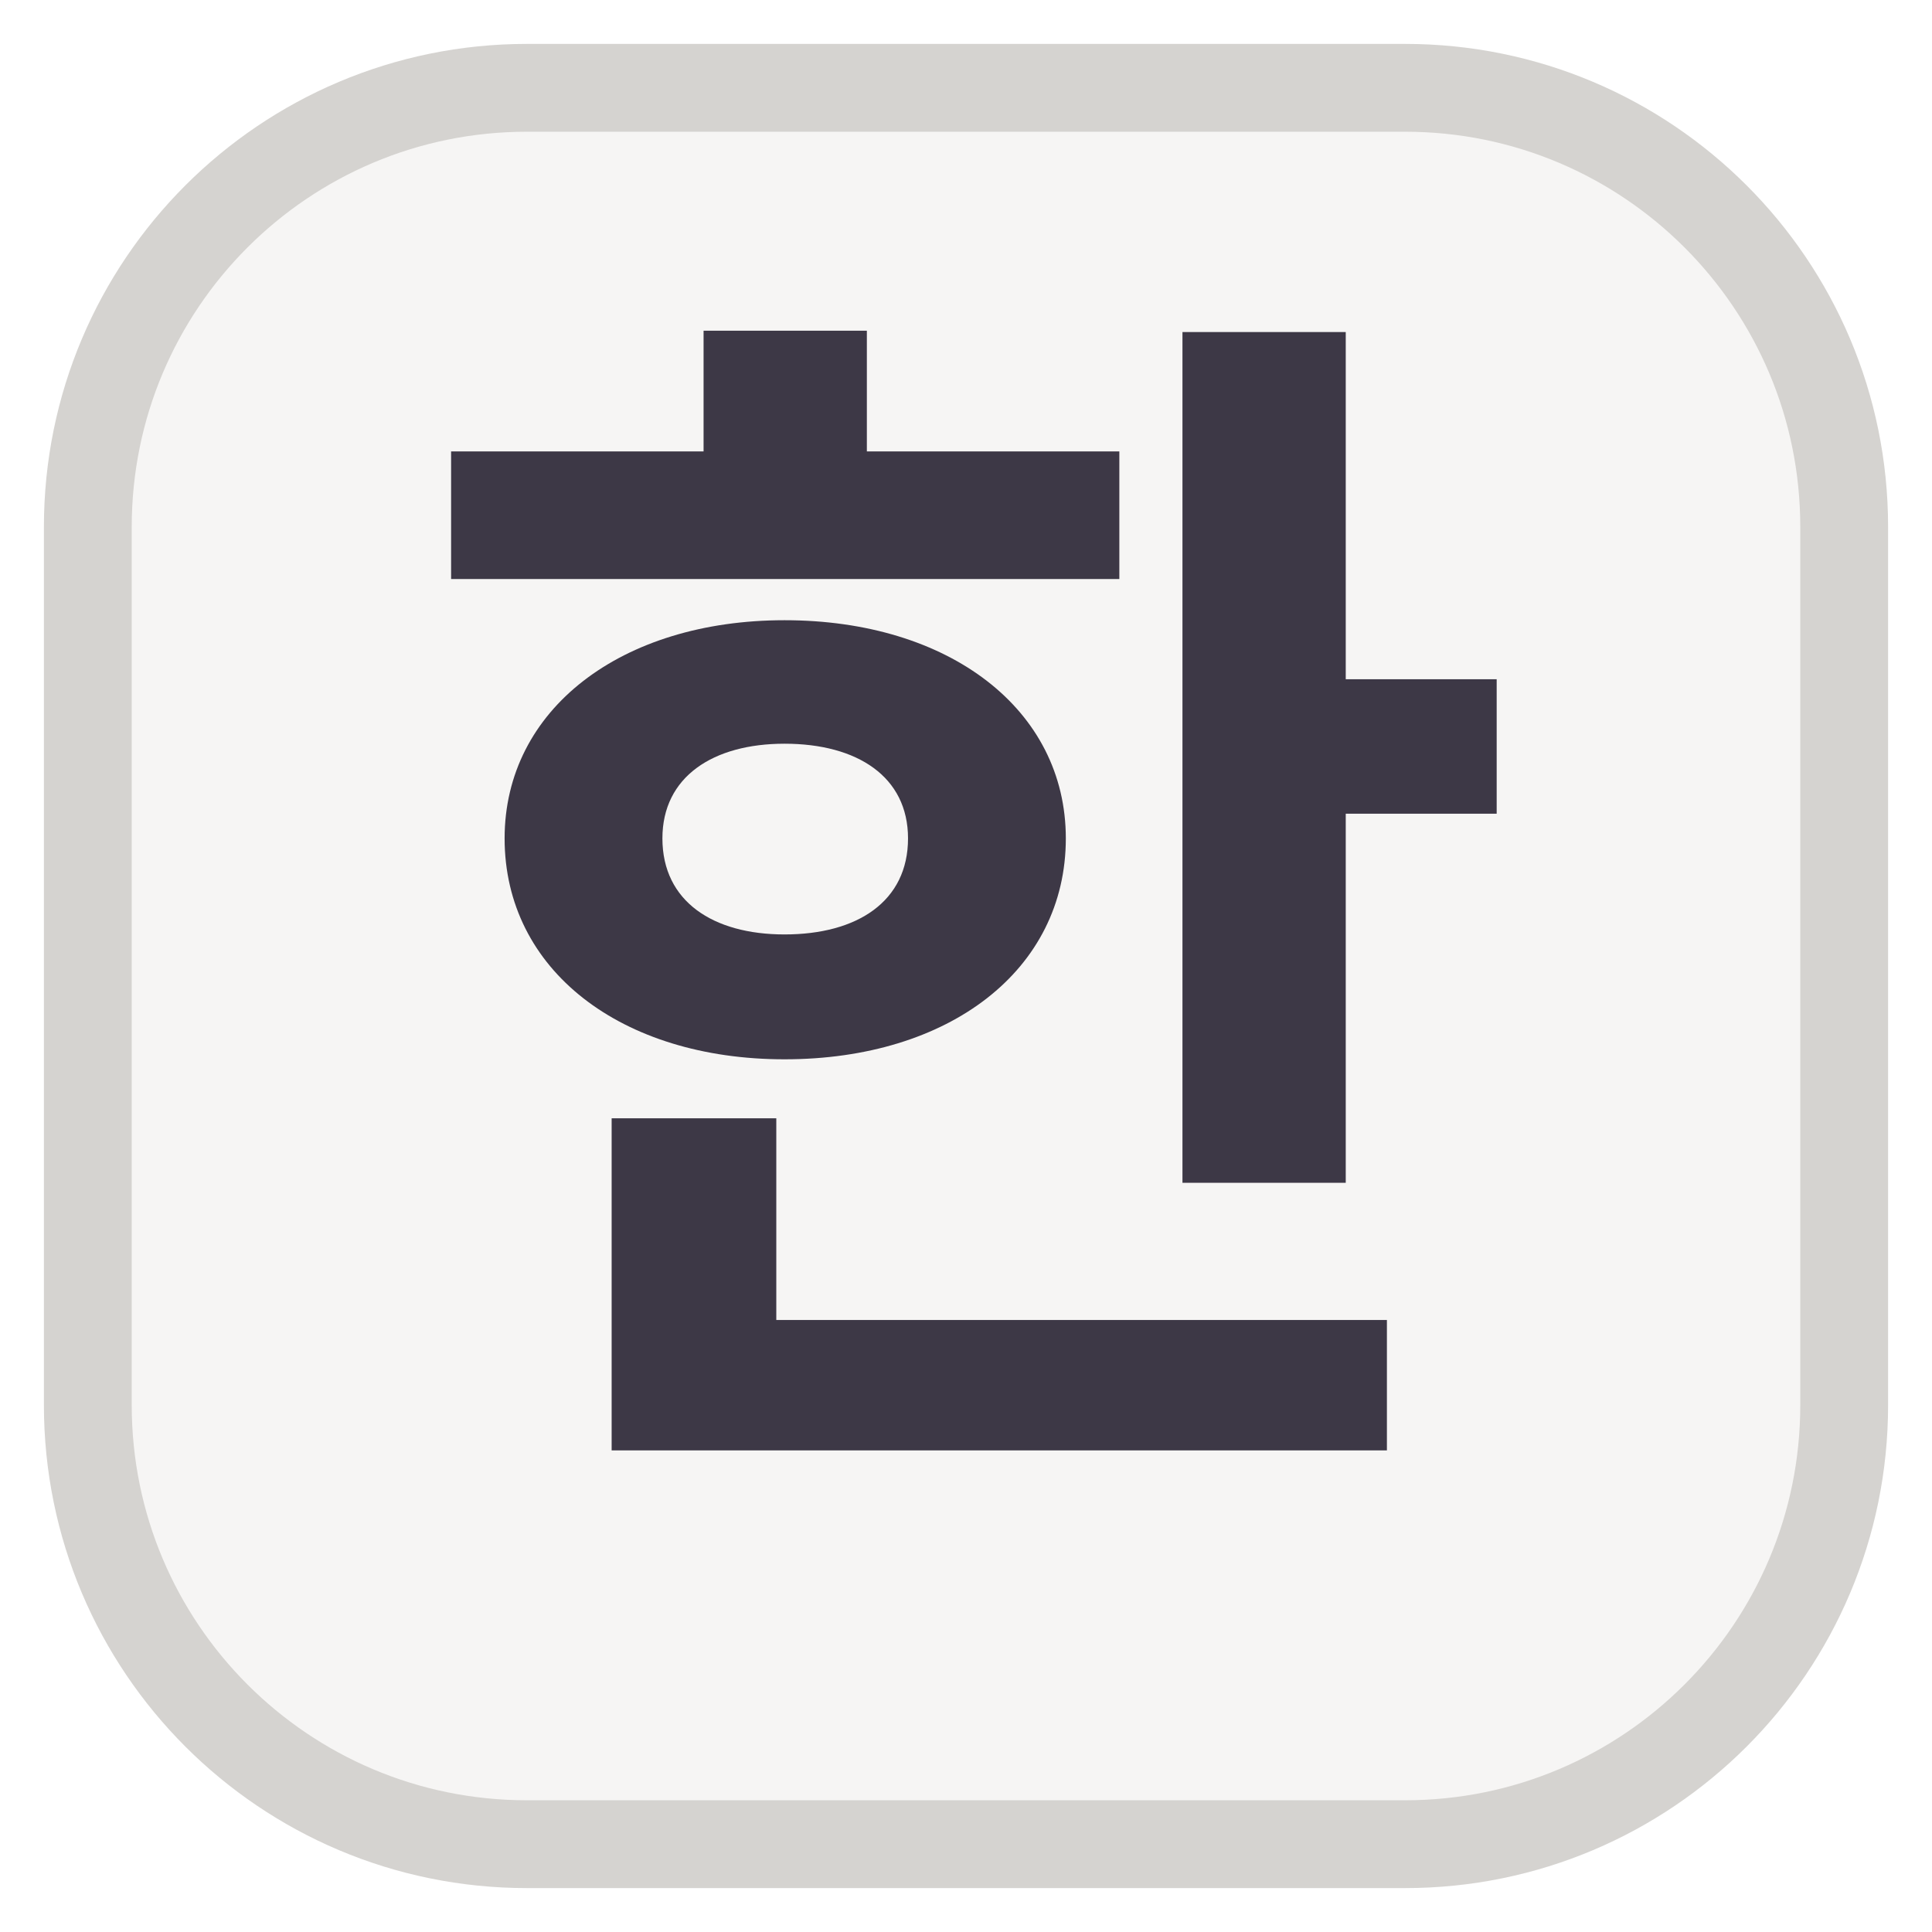
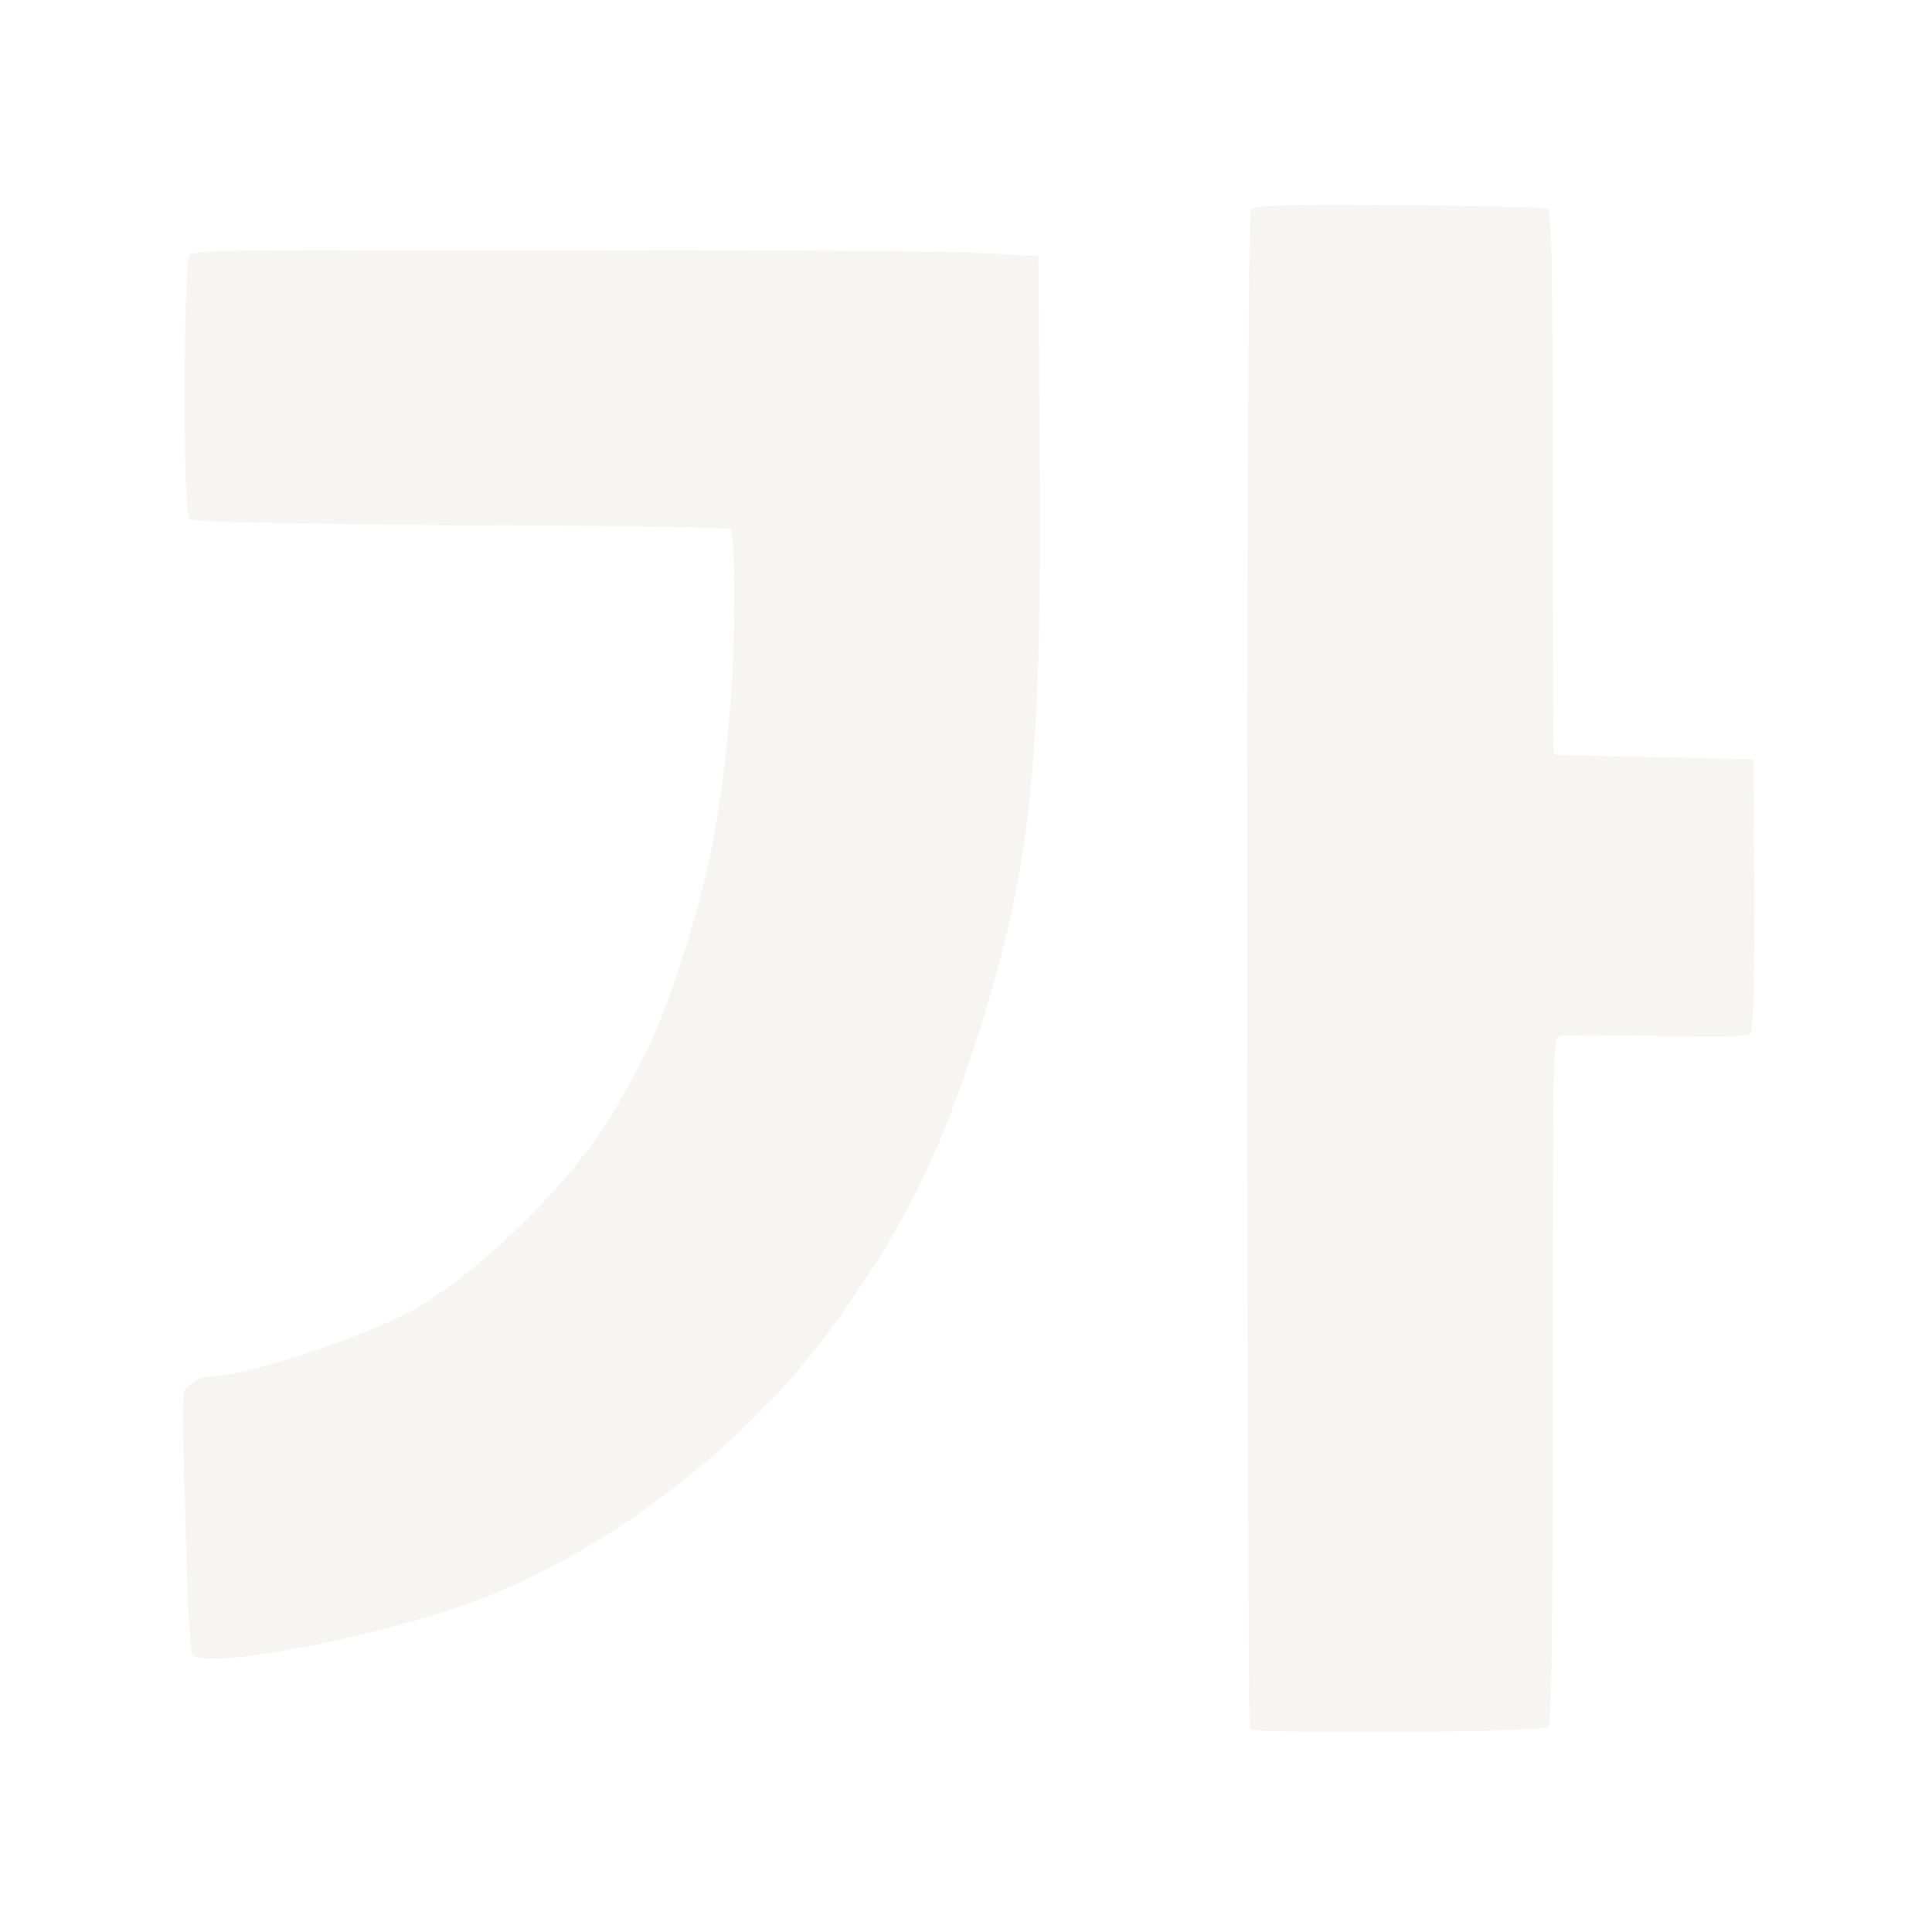
- <svg xmlns="http://www.w3.org/2000/svg" width="22" height="22" viewBox="0 0 22 22">
-   <defs>
-     <linearGradient id="korGrad" x1="0" y1="0" x2="0" y2="1">
-       <stop offset="0%" stop-color="#f6f5f4" />
-       <stop offset="100%" stop-color="#f6f5f4" />
-     </linearGradient>
-   </defs>
-   <rect x="1" y="1" width="20" height="20" rx="5" fill="url(#korGrad)" stroke="#d5d3d0" stroke-width="1" />
-   <text x="11" y="15.5" font-family="sans-serif" font-size="14" font-weight="900" text-anchor="middle" fill="#3d3846">한</text>
+ <svg xmlns="http://www.w3.org/2000/svg" viewBox="0 0 16 16" width="16" height="16">
+   <path d="M10.35 14.32 C10.34 14.30 10.33 11.47 10.33 8.03 C10.33 3.47 10.34 1.77 10.36 1.74 C10.39 1.70 10.63 1.69 11.59 1.70 C12.24 1.70 12.79 1.72 12.82 1.73 C12.85 1.75 12.86 2.25 12.86 4.00 C12.86 5.23 12.86 6.24 12.87 6.25 C12.87 6.25 13.24 6.26 13.70 6.27 L14.52 6.29 L14.53 7.40 C14.53 8.17 14.52 8.52 14.50 8.55 C14.47 8.59 14.31 8.59 13.72 8.58 C13.32 8.57 12.96 8.57 12.92 8.58 C12.86 8.60 12.86 8.67 12.86 11.43 C12.86 13.59 12.85 14.27 12.82 14.30 C12.77 14.35 10.38 14.36 10.35 14.32 Z M1.59 13.70 C1.58 13.68 1.56 13.41 1.55 13.09 C1.50 11.41 1.50 11.54 1.57 11.47 C1.61 11.43 1.68 11.40 1.74 11.40 C2.04 11.40 3.09 11.05 3.47 10.82 C4.07 10.46 4.80 9.71 5.11 9.16 C5.41 8.63 5.50 8.41 5.67 7.87 C5.88 7.23 5.99 6.61 6.05 5.82 C6.09 5.35 6.09 4.42 6.05 4.38 C6.04 4.37 5.03 4.35 3.82 4.35 C2.33 4.34 1.59 4.32 1.57 4.30 C1.51 4.25 1.52 2.18 1.57 2.11 C1.61 2.07 2.04 2.07 4.51 2.07 C6.10 2.07 7.67 2.08 8.00 2.09 L8.60 2.12 L8.61 3.74 C8.63 6.30 8.54 7.15 8.13 8.48 C7.78 9.59 7.46 10.23 6.81 11.10 C6.11 12.02 5.00 12.86 3.96 13.25 C3.14 13.56 1.67 13.84 1.59 13.70 Z" fill="#f6f5f4" fill-rule="evenodd" />
</svg>
